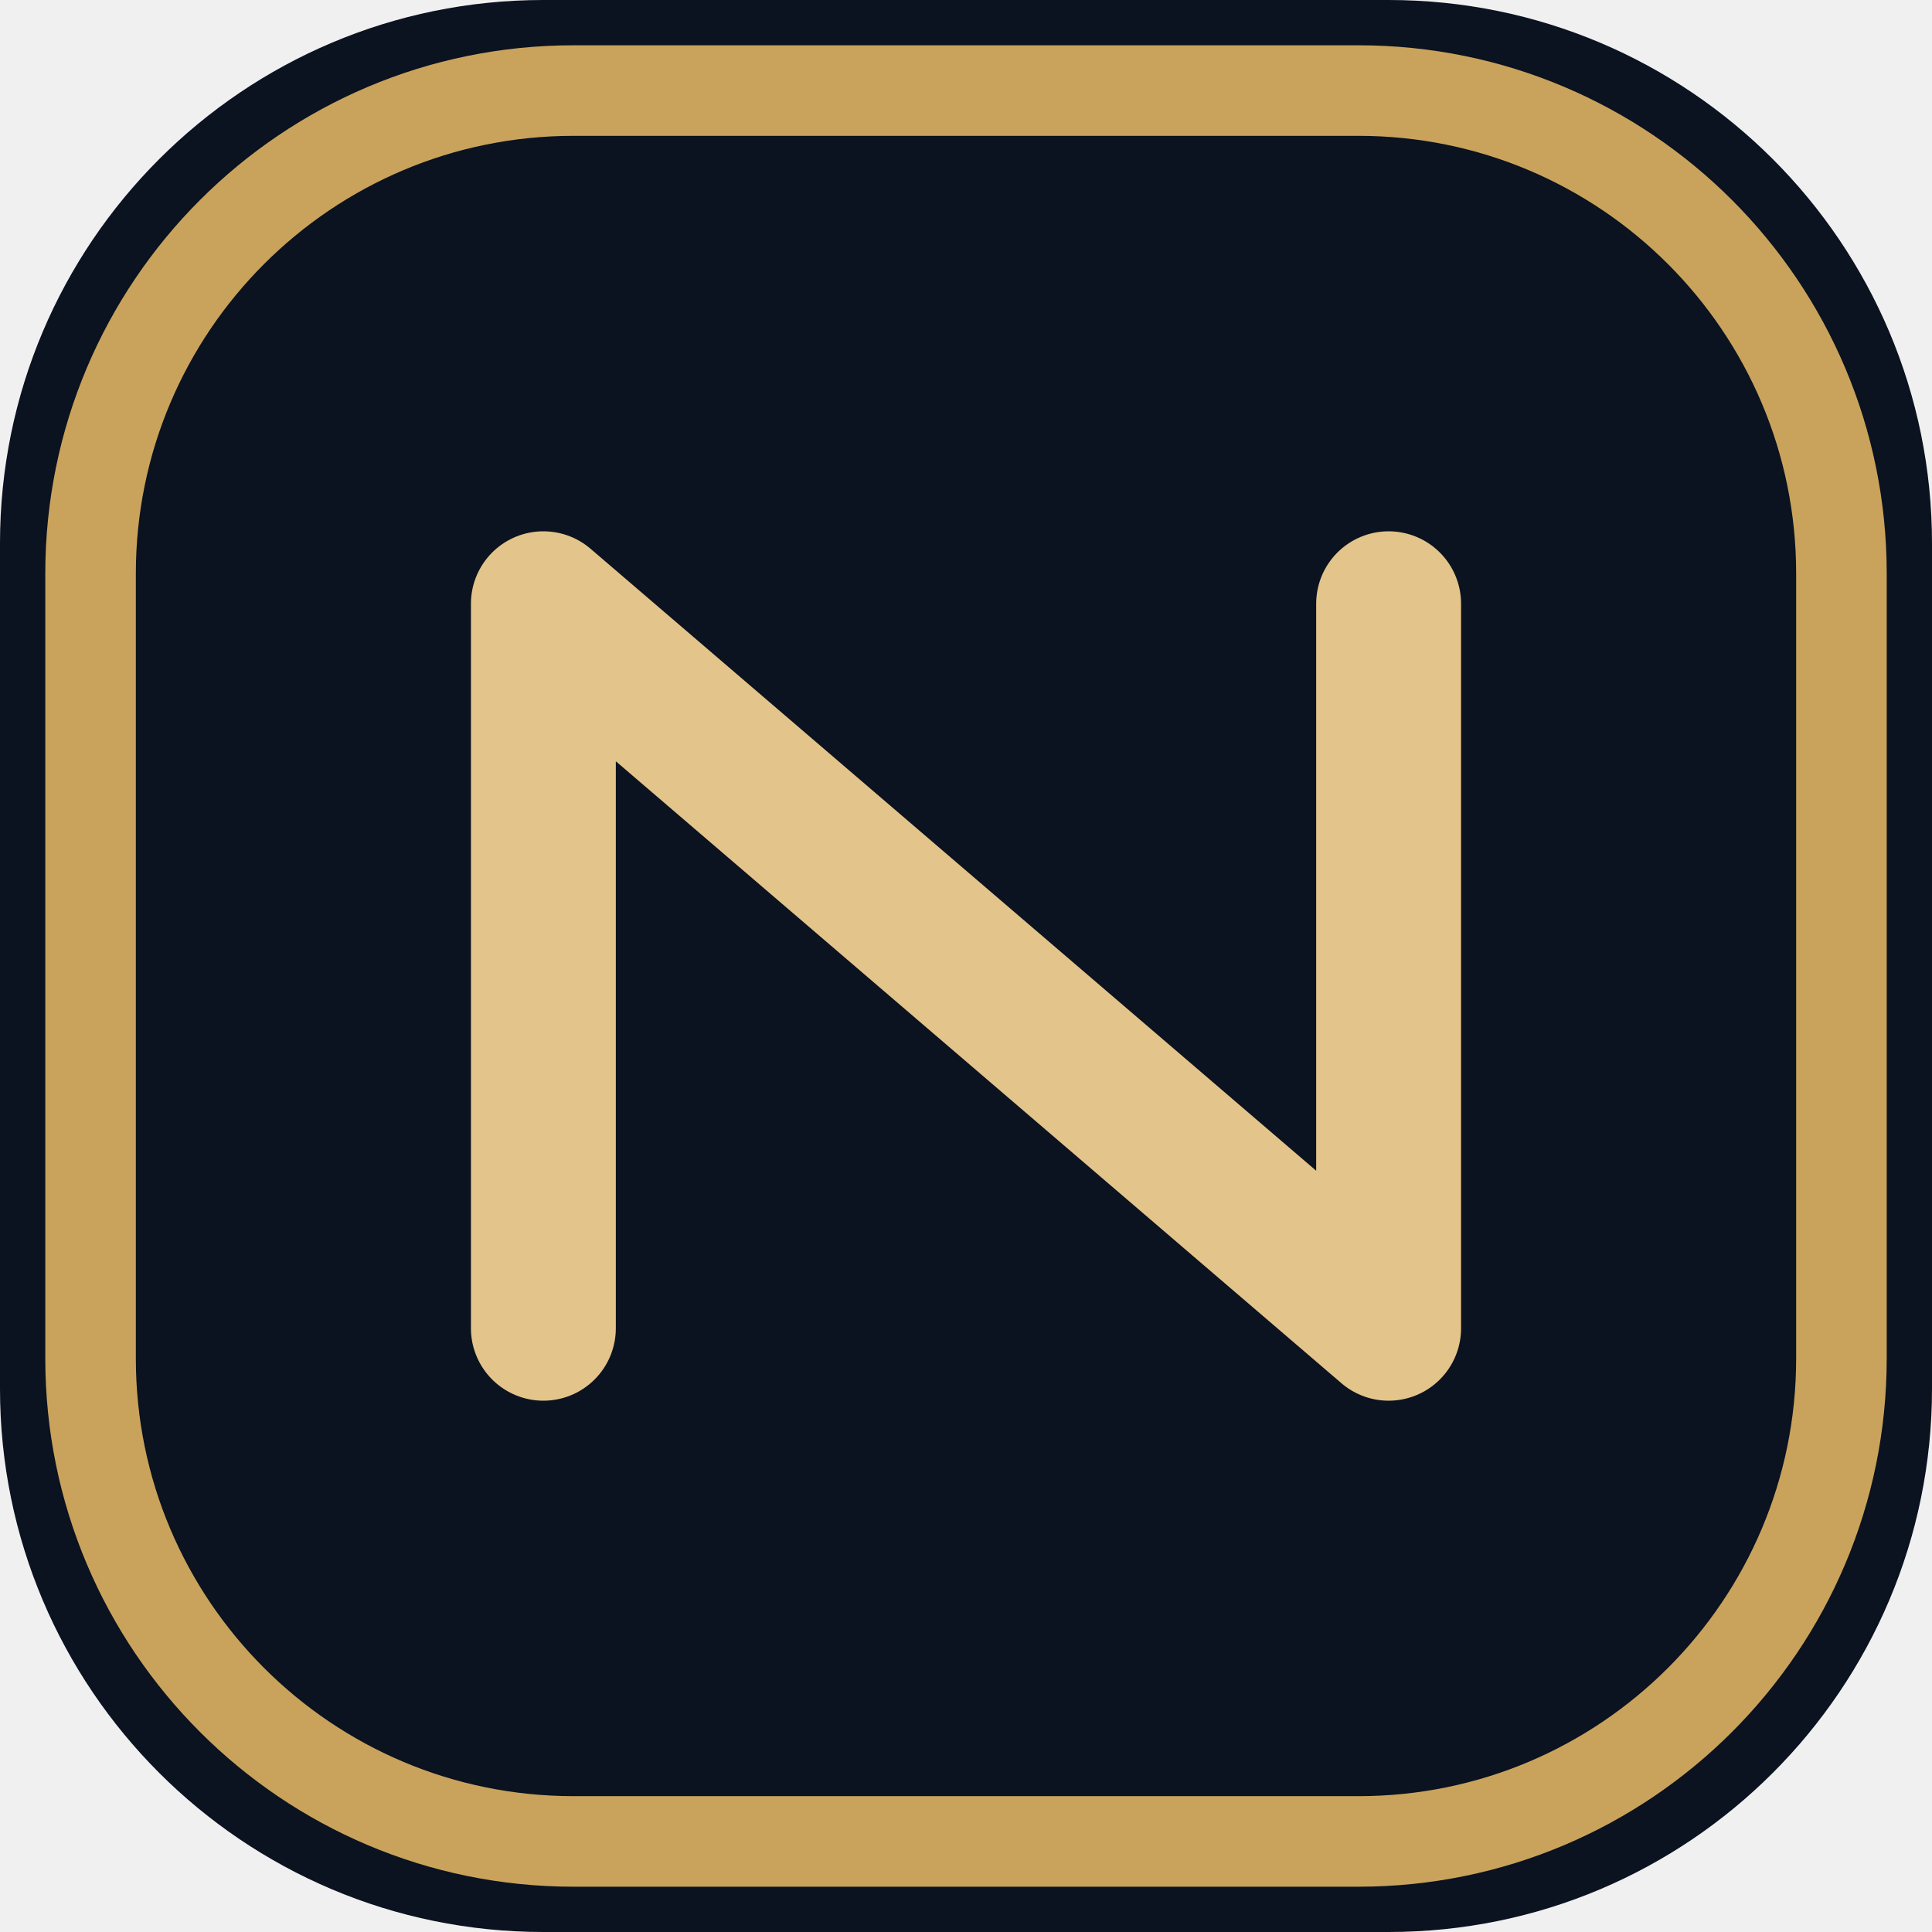
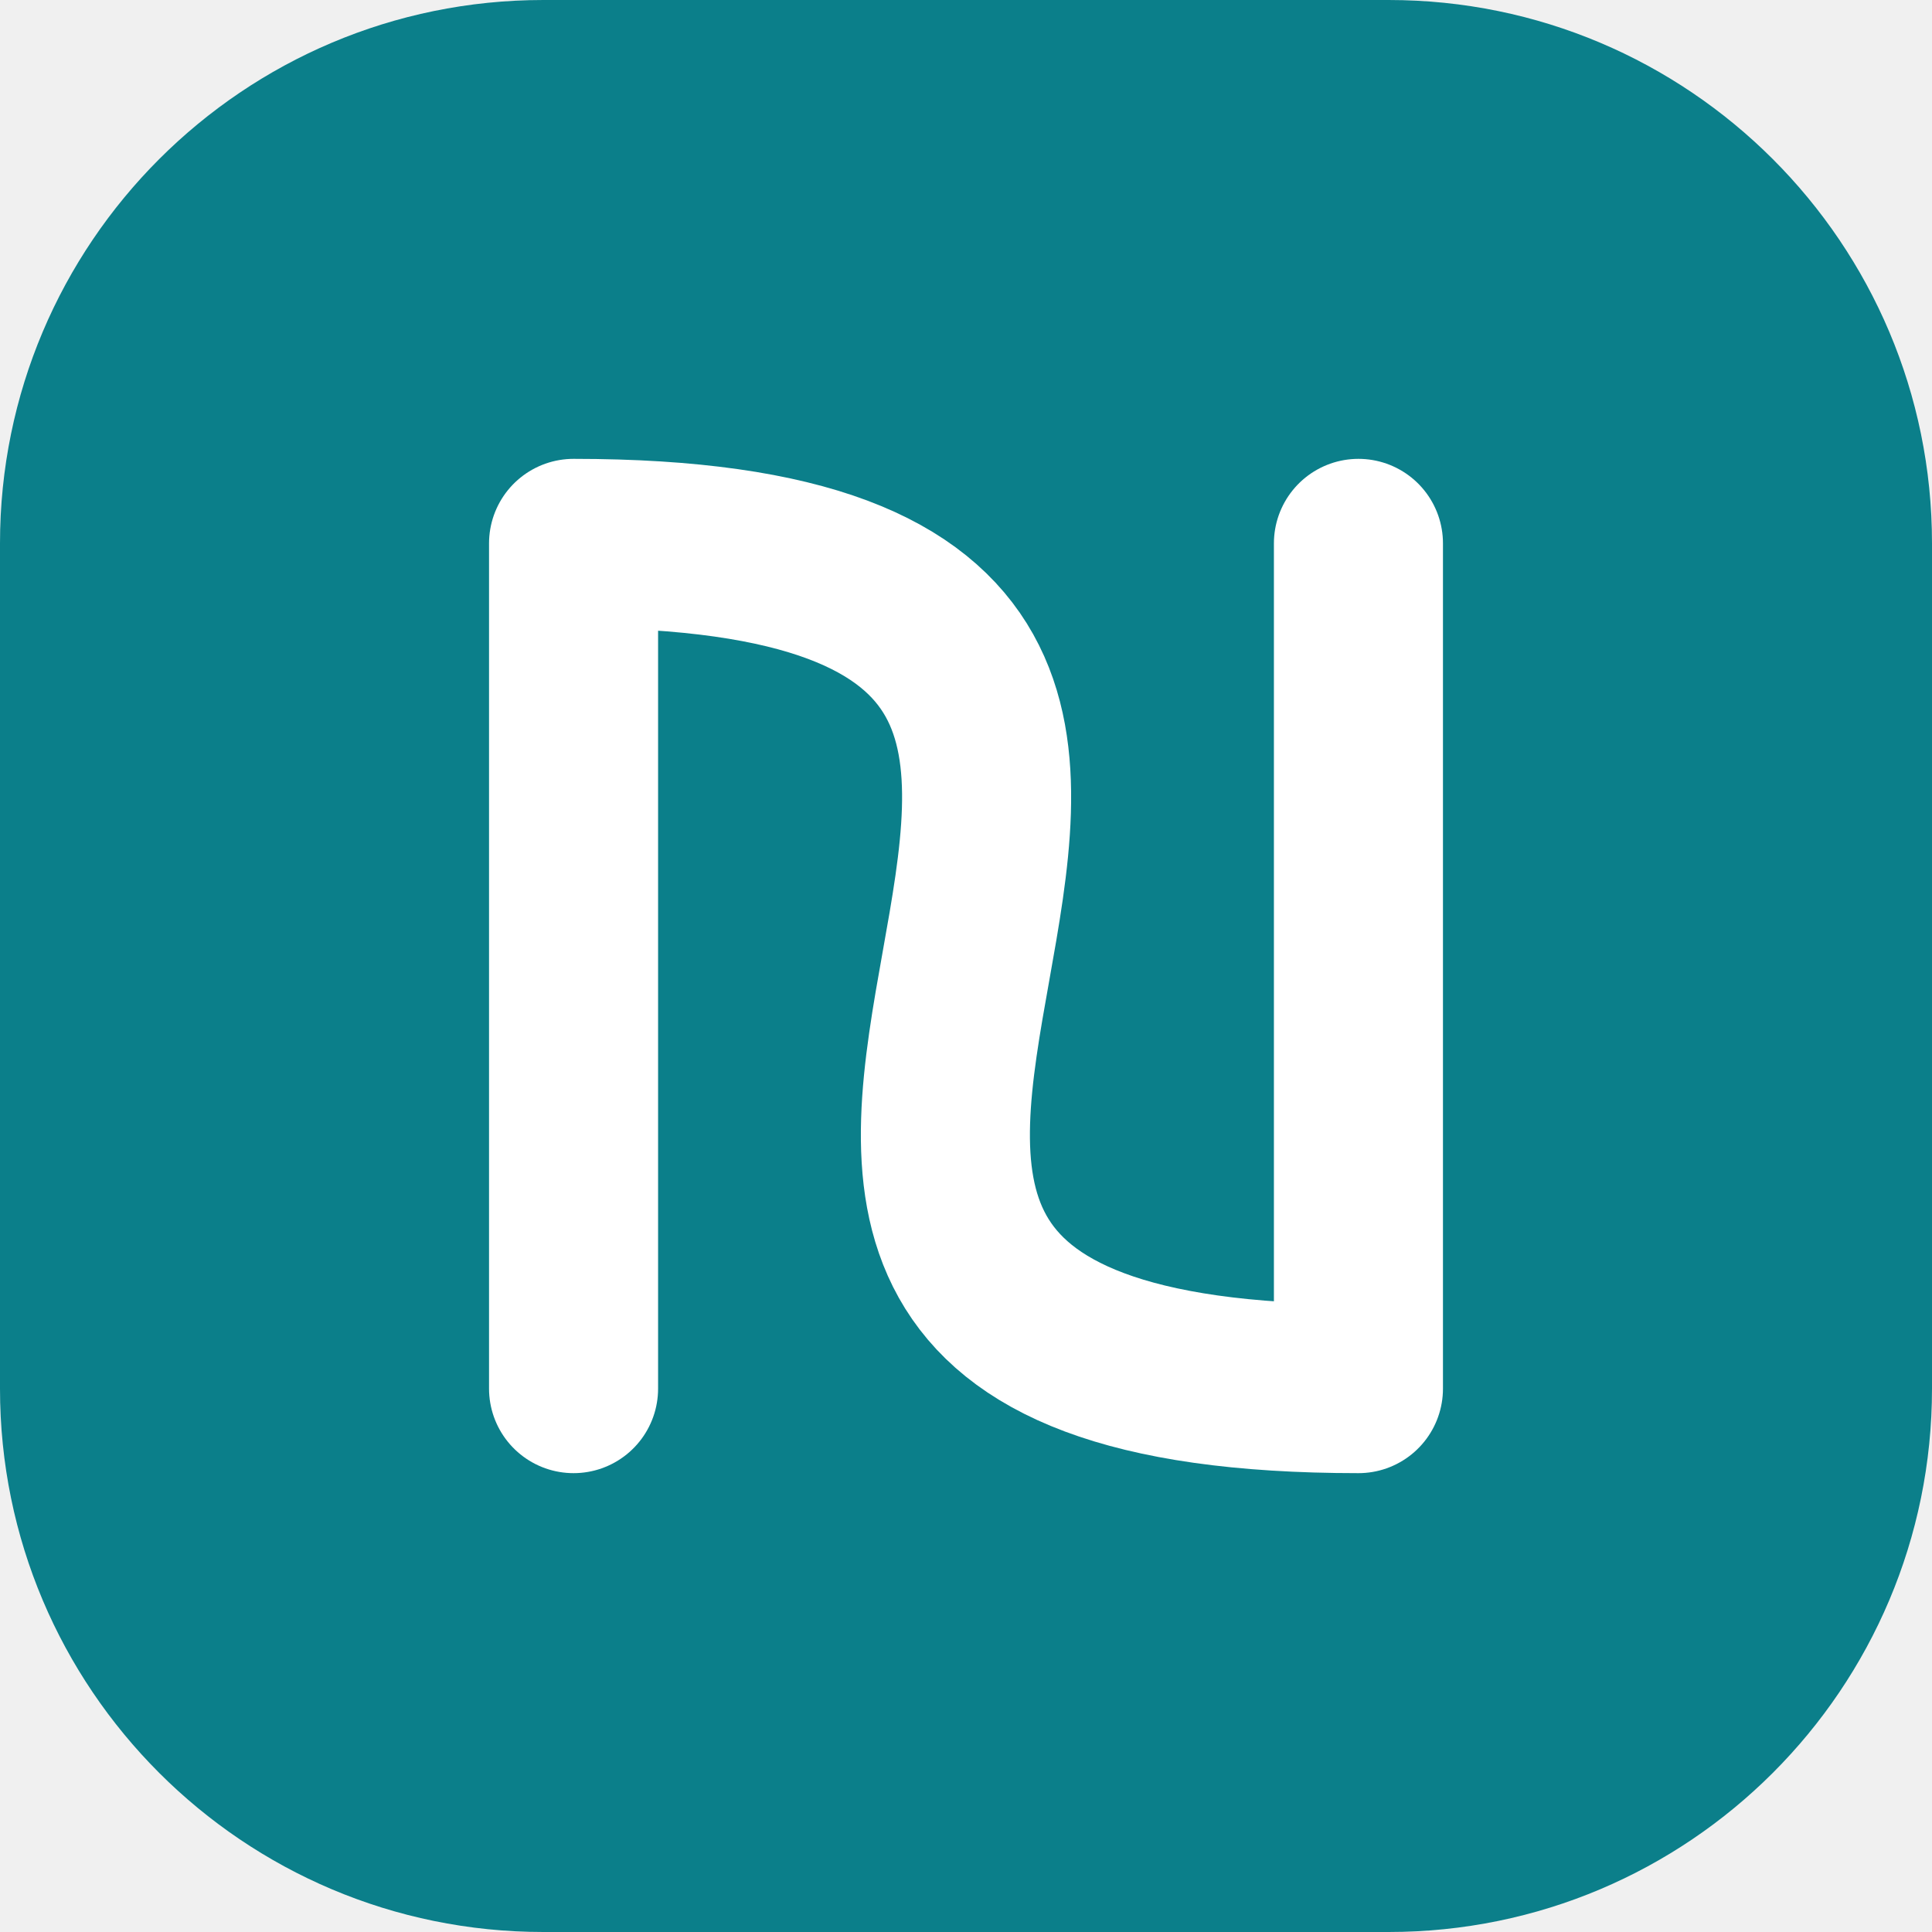
<svg xmlns="http://www.w3.org/2000/svg" viewBox="0 0 32 32">
-   <rect width="32" height="32" rx="9" fill="#0b1220" />
-   <rect x="1.5" y="1.5" width="29" height="29" rx="8" fill="none" stroke="#c9a35b" stroke-width="1.5" />
-   <path d="M9 22V10l14 12V10" fill="none" stroke="#e3c48a" stroke-width="2.4" stroke-linecap="round" stroke-linejoin="round" />
+   <rect width="32" height="32" rx="9" fill="#0b7f8a" />
+   <path d="M9.5 23V9C25 9 7 23 22.5 23V9" fill="none" stroke="#fff" stroke-width="2.8" stroke-linecap="round" stroke-linejoin="round" />
</svg>
